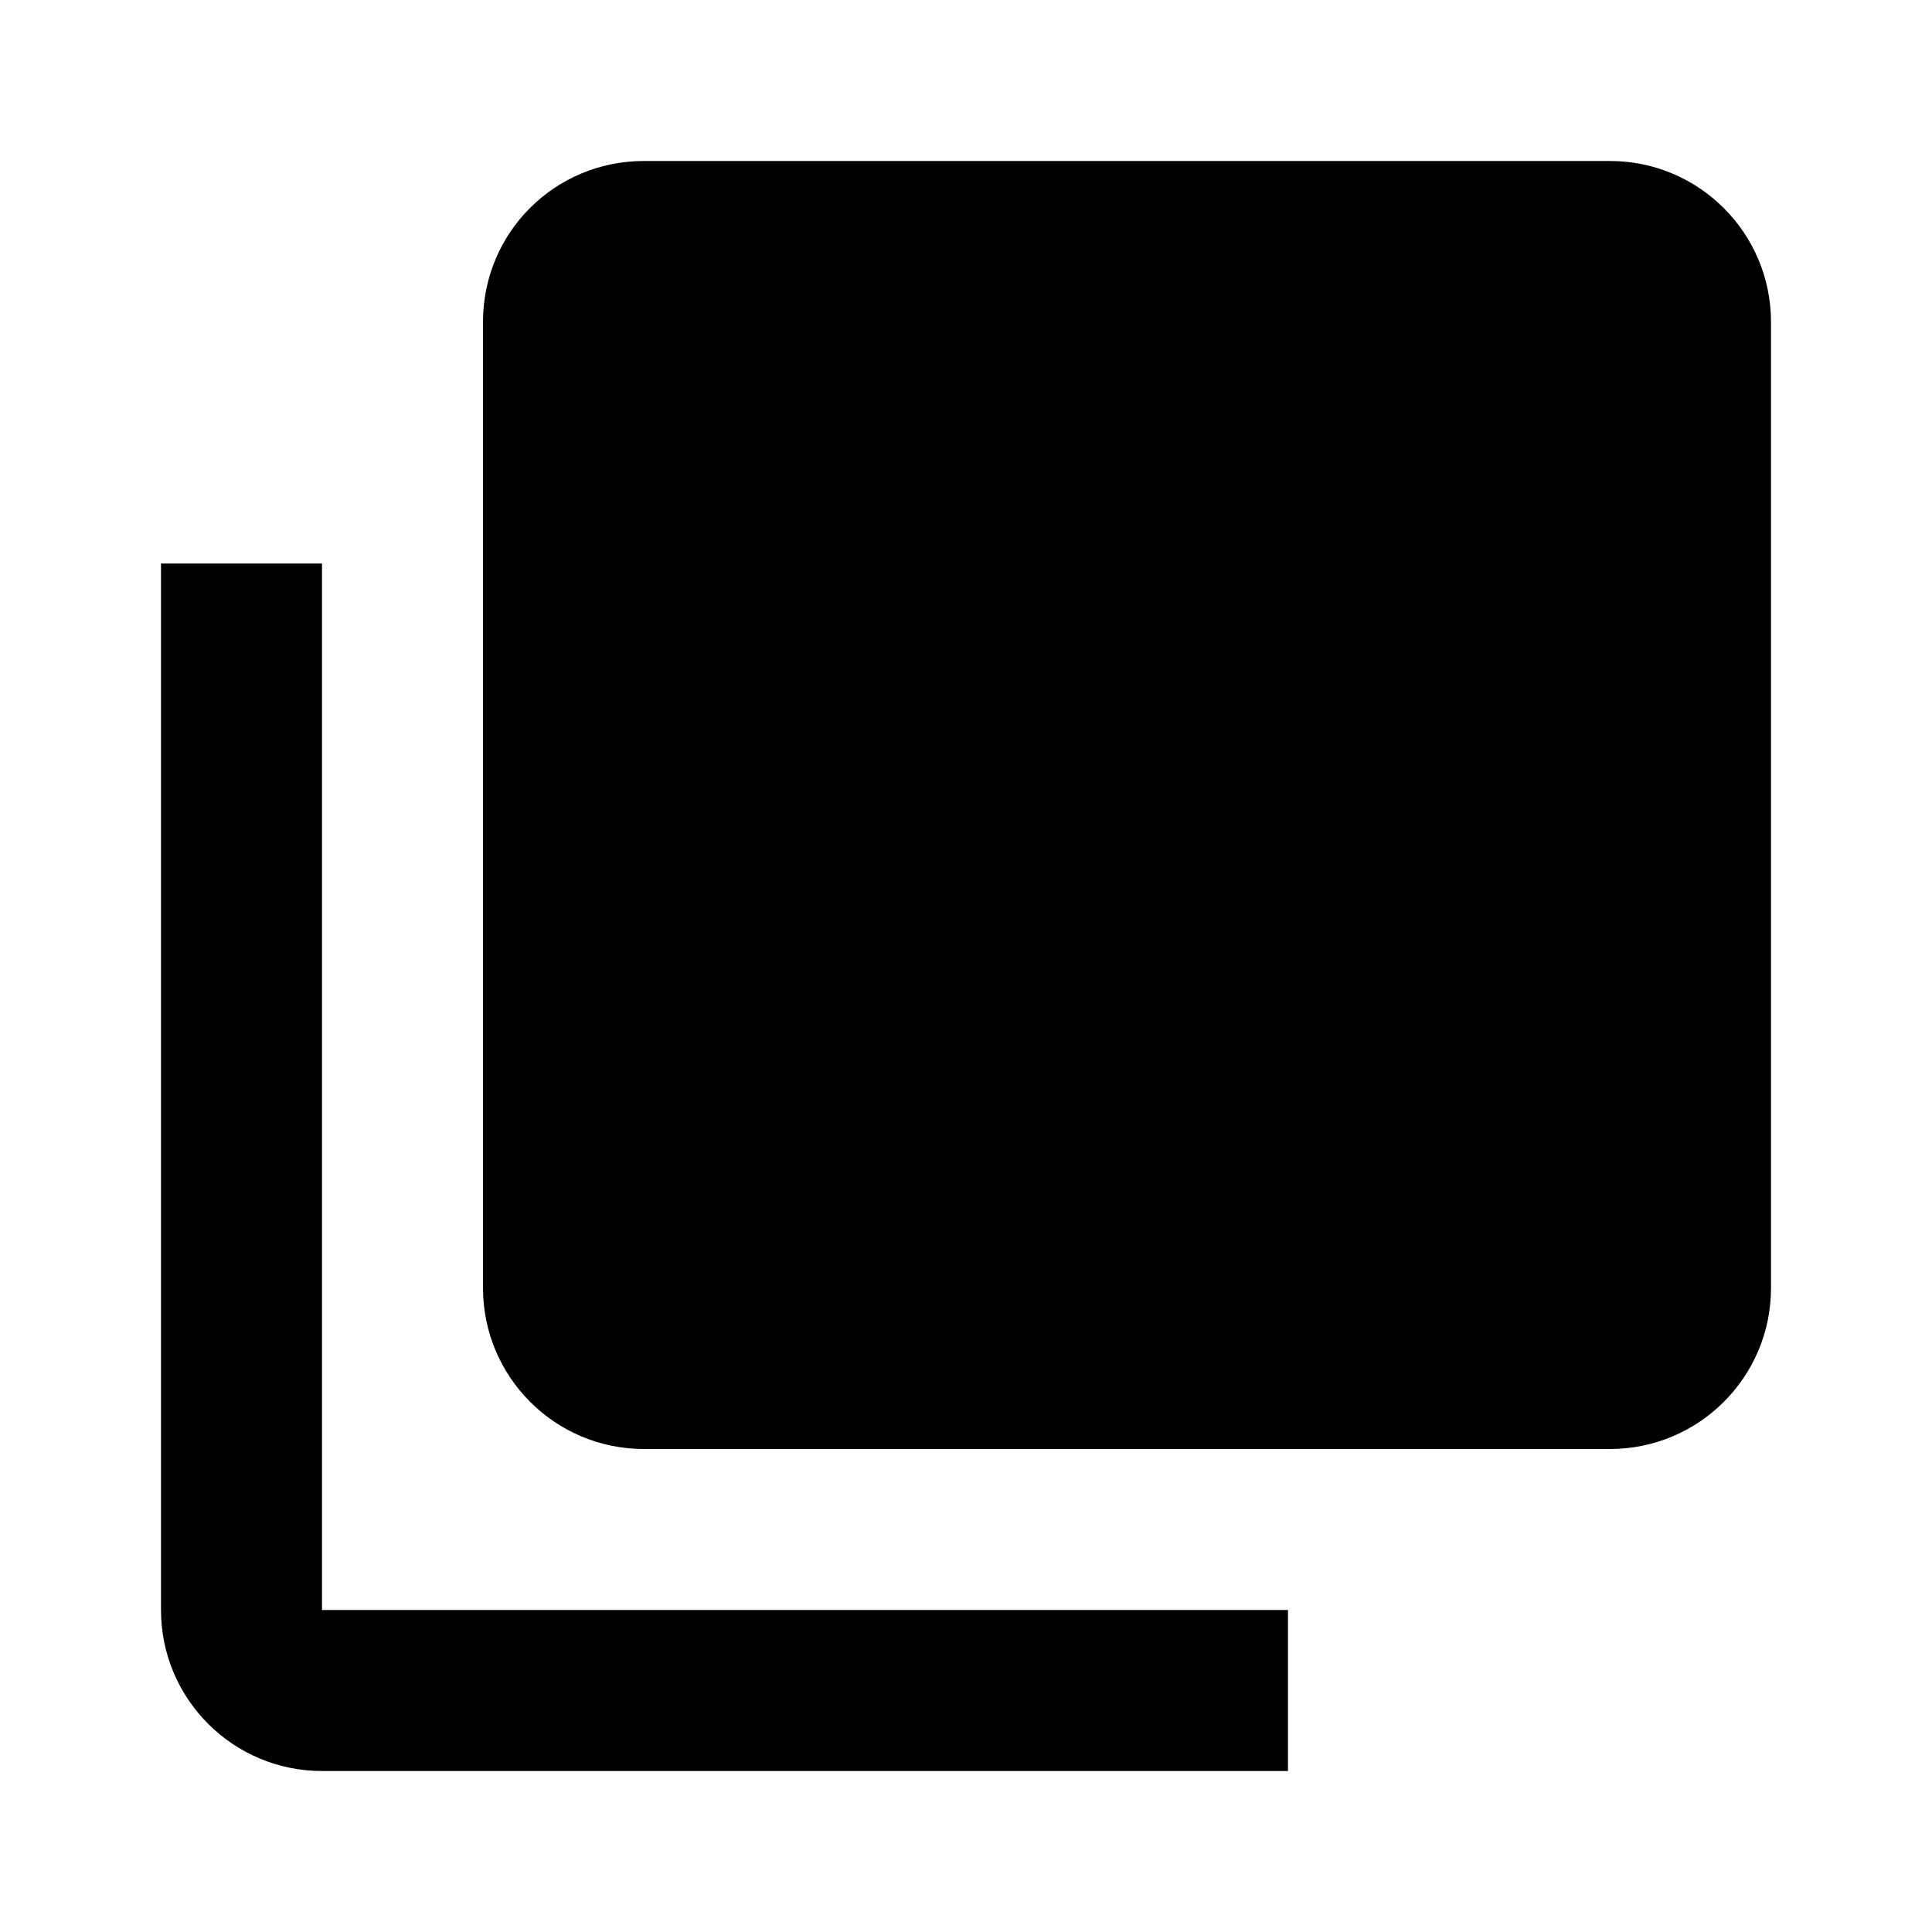
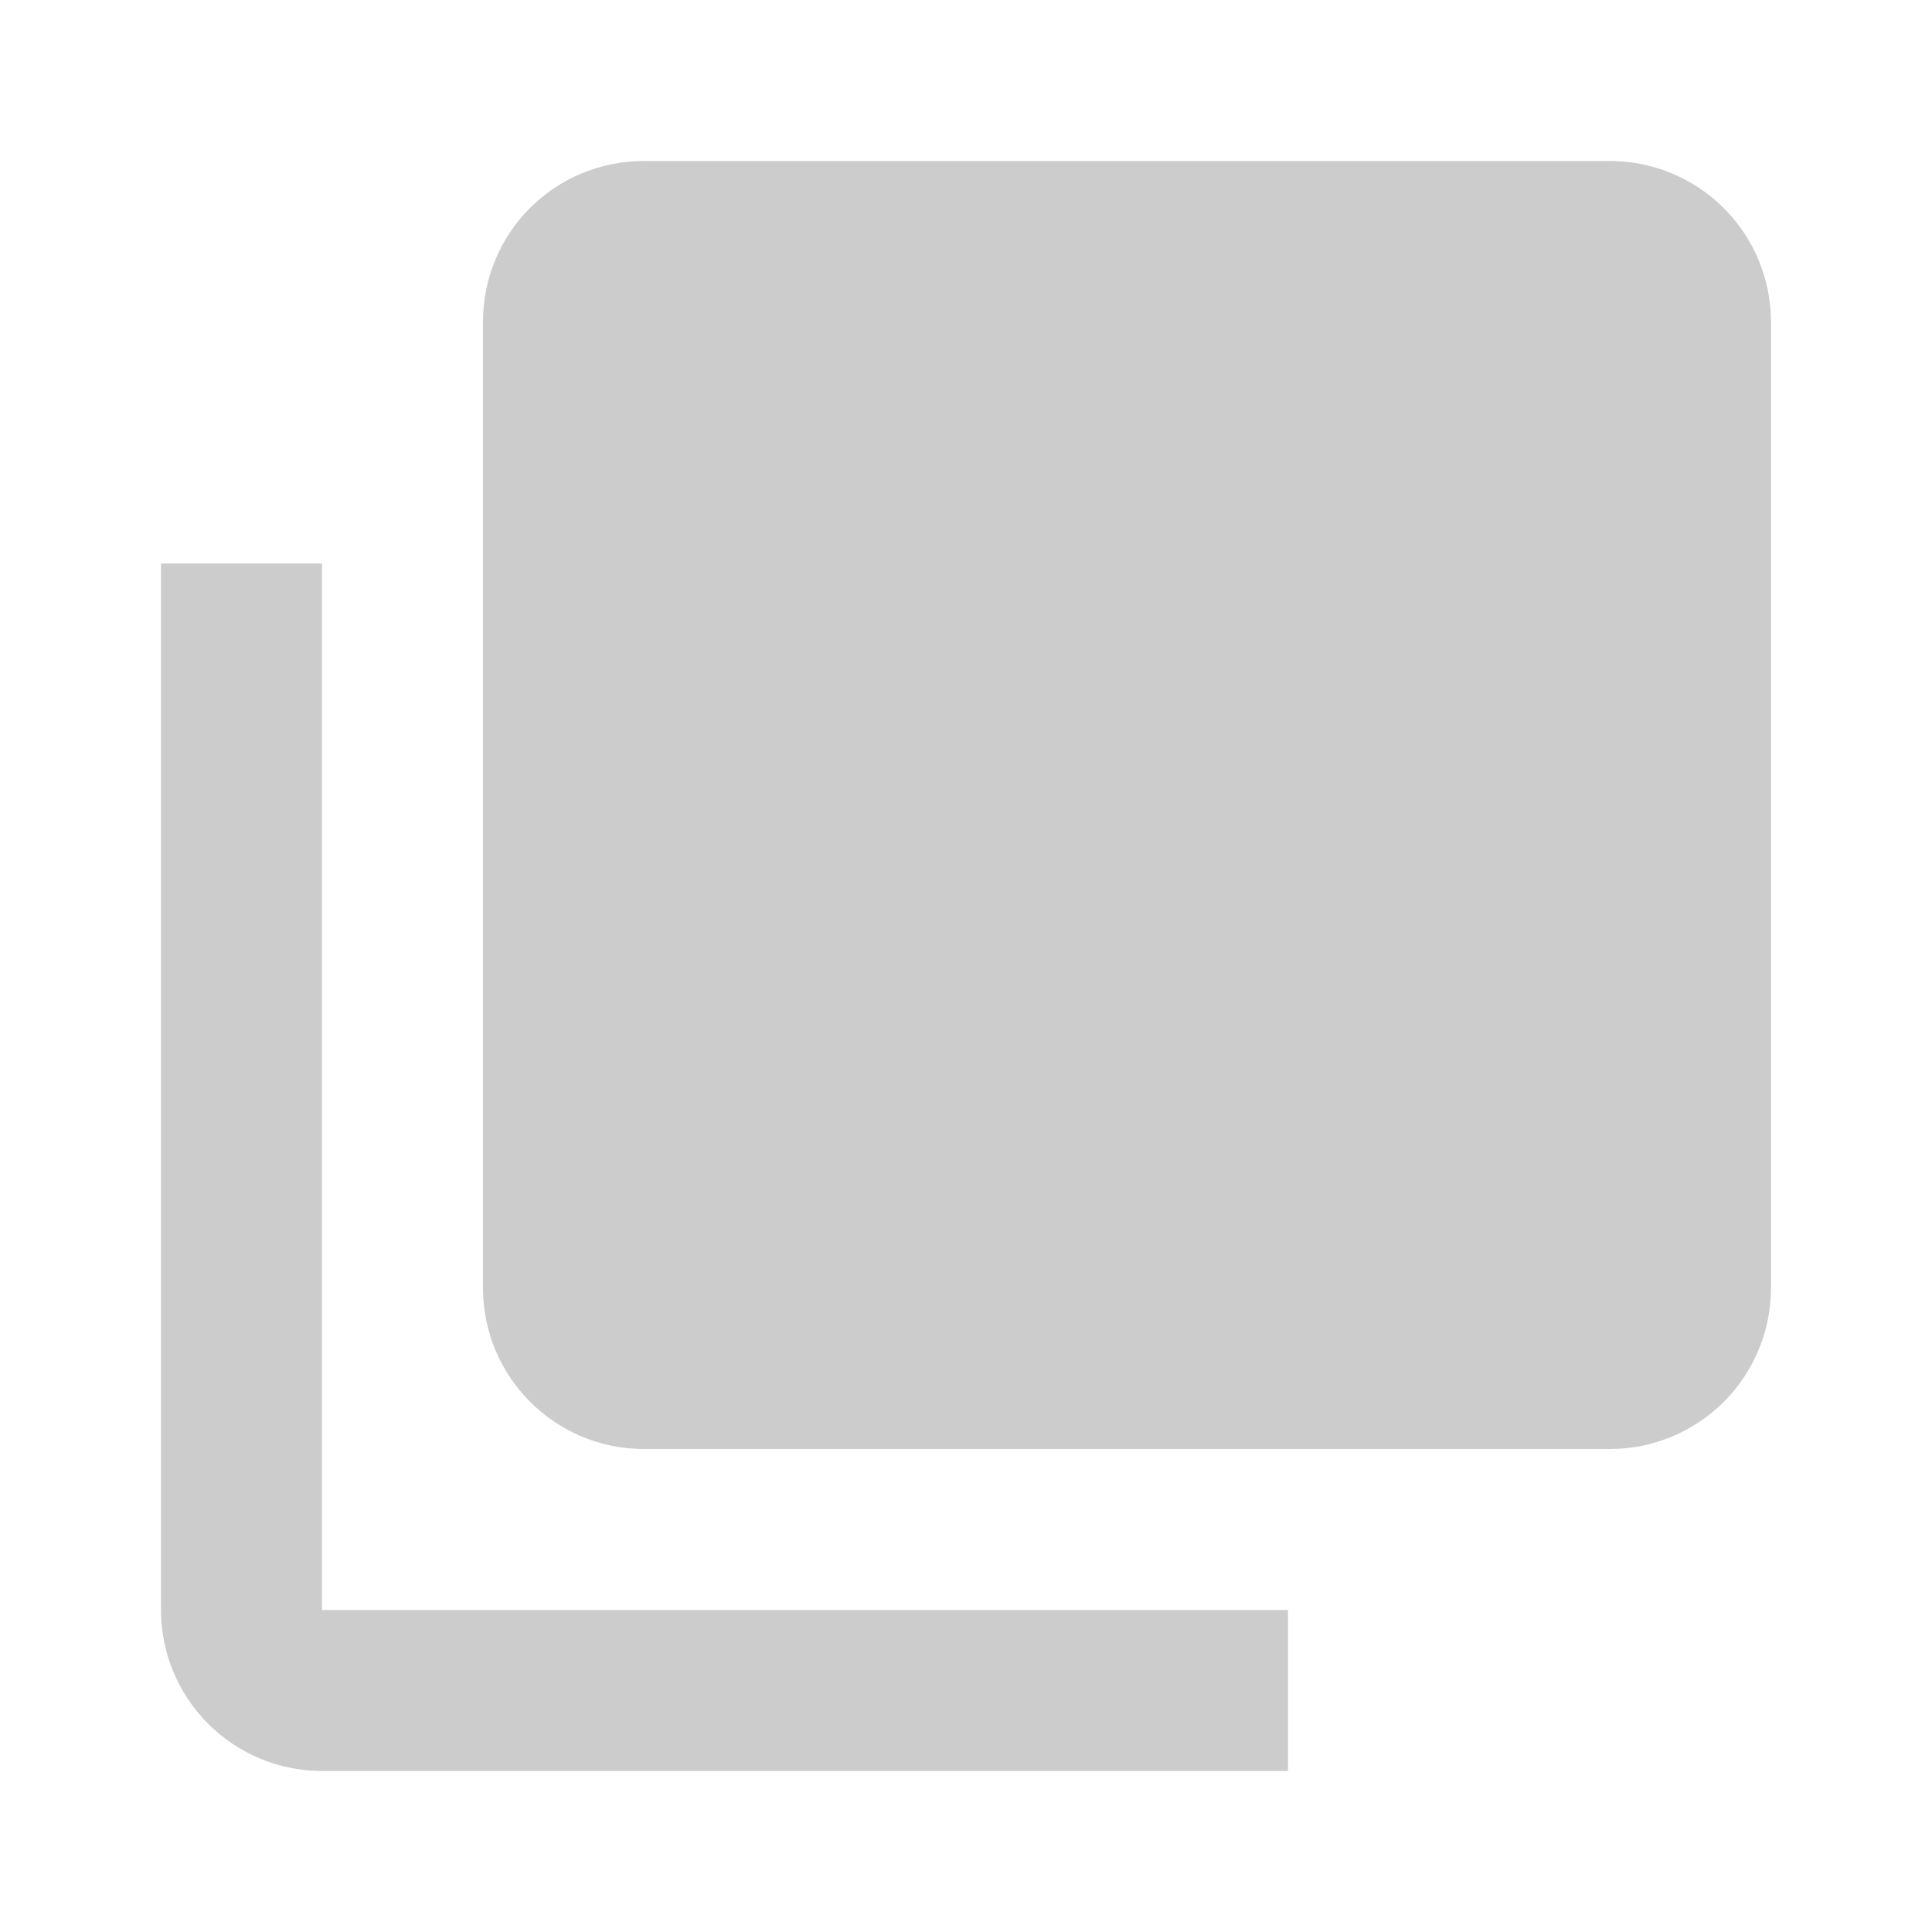
- <svg xmlns="http://www.w3.org/2000/svg" version="1.1" width="24" height="24" viewBox="0 0 24 24">
-   <path d="M22,16A2,2 0 0,1 20,18H8C6.89,18 6,17.1 6,16V4C6,2.89 6.89,2 8,2H20A2,2 0 0,1 22,4V16M16,20V22H4A2,2 0 0,1 2,20V7H4V20H16Z" />
+ <svg xmlns="http://www.w3.org/2000/svg" width="24" height="24" viewBox="0 0 24 24" fill="none">
+   <path d="M22 16C22 16.53 21.789 17.039 21.414 17.414C21.039 17.789 20.53 18 20 18H8C6.89 18 6 17.1 6 16V4C6 2.89 6.89 2 8 2H20C20.53 2 21.039 2.211 21.414 2.586C21.789 2.961 22 3.47 22 4V16ZM16 20V22H4C3.47 22 2.961 21.789 2.586 21.414C2.211 21.039 2 20.53 2 20V7H4V20H16Z" fill="#CCCCCC" />
</svg>
